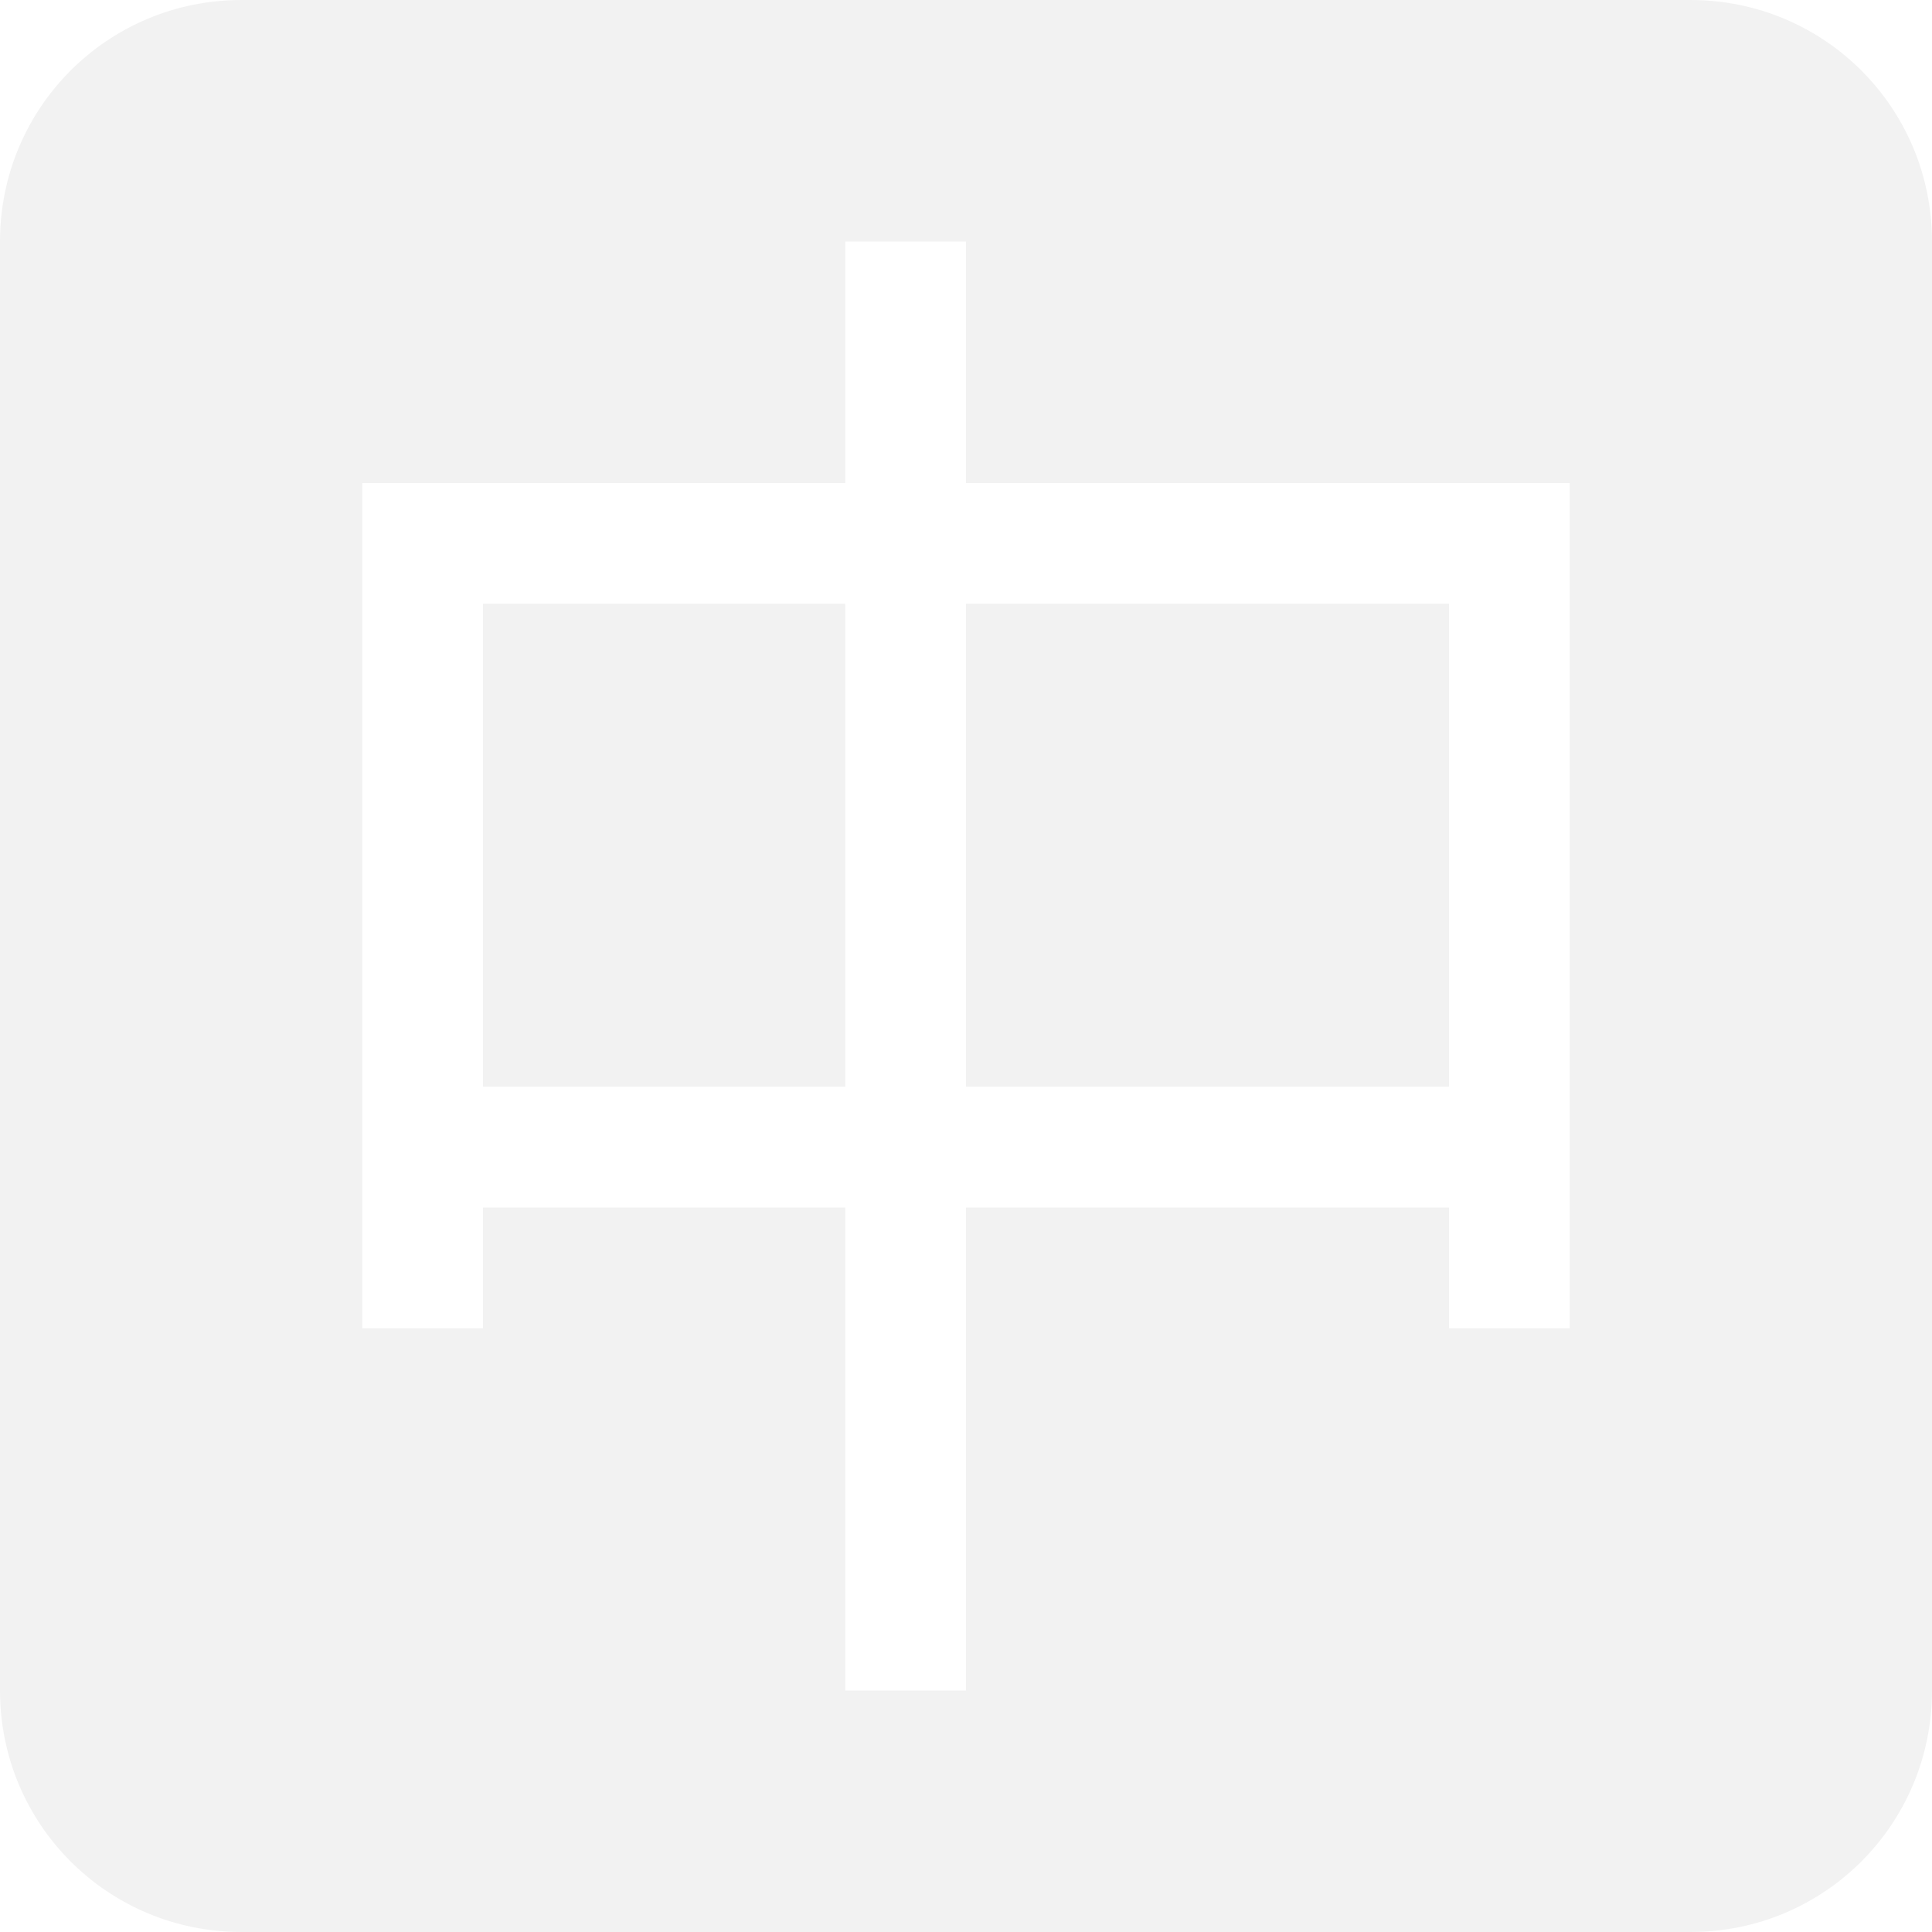
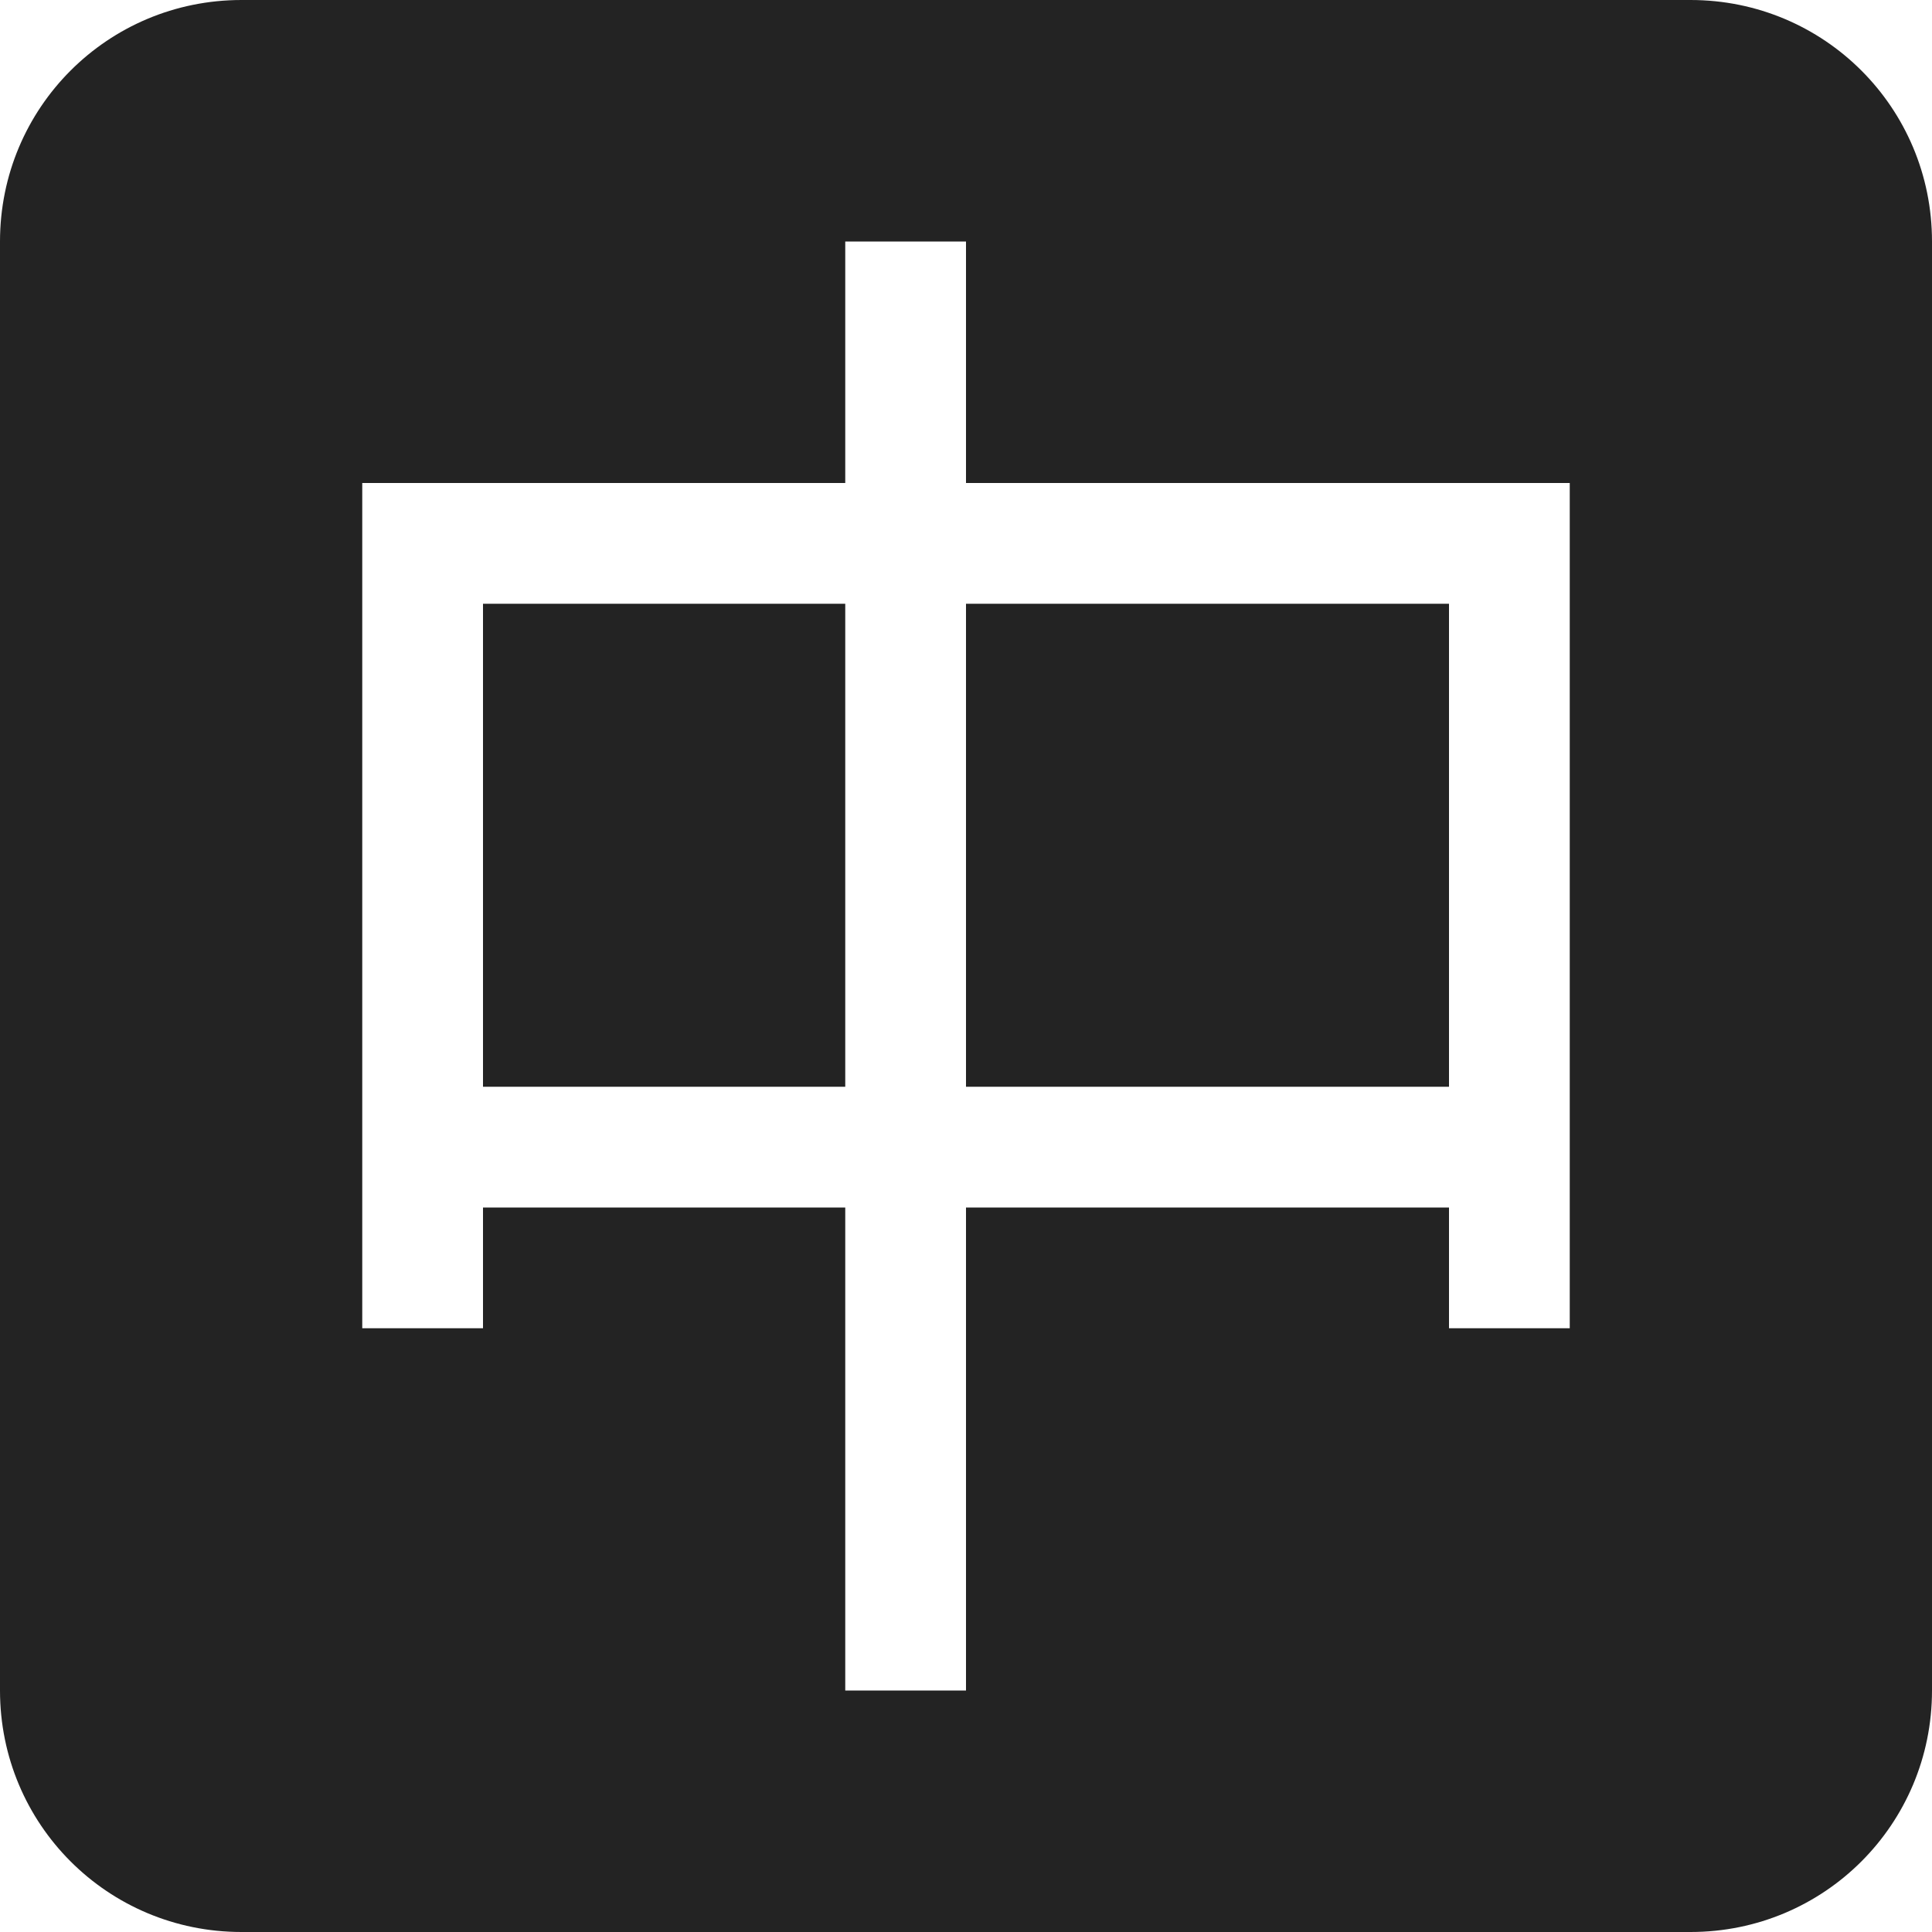
<svg xmlns="http://www.w3.org/2000/svg" width="16" height="16" version="1.1">
  <defs>
    <style id="current-color-scheme" type="text/css">
-    .ColorScheme-Text { color:#f2f2f2; } .ColorScheme-Highlight { color:#5294e2; }
+    .ColorScheme-Text { color:#232323; } .ColorScheme-Highlight { color:#5294e2; }
  </style>
  </defs>
  <path style="fill:currentColor" class="ColorScheme-Text" d="M 2,0 C 0.892,0 0,0.892 0,2 V 14 C 0,15.108 0.892,16 2,16 H 14 C 15.108,16 16,15.108 16,14 V 2 C 16,0.892 15.108,0 14,0 Z M 7,2 H 8 V 4 H 13 V 11 H 12 V 10 H 8 V 14 H 7 V 10 H 4 V 11 H 3 V 4 H 7 Z M 4,5 V 9 H 7 V 5 Z M 8,5 V 9 H 12 V 5 Z" />
</svg>
